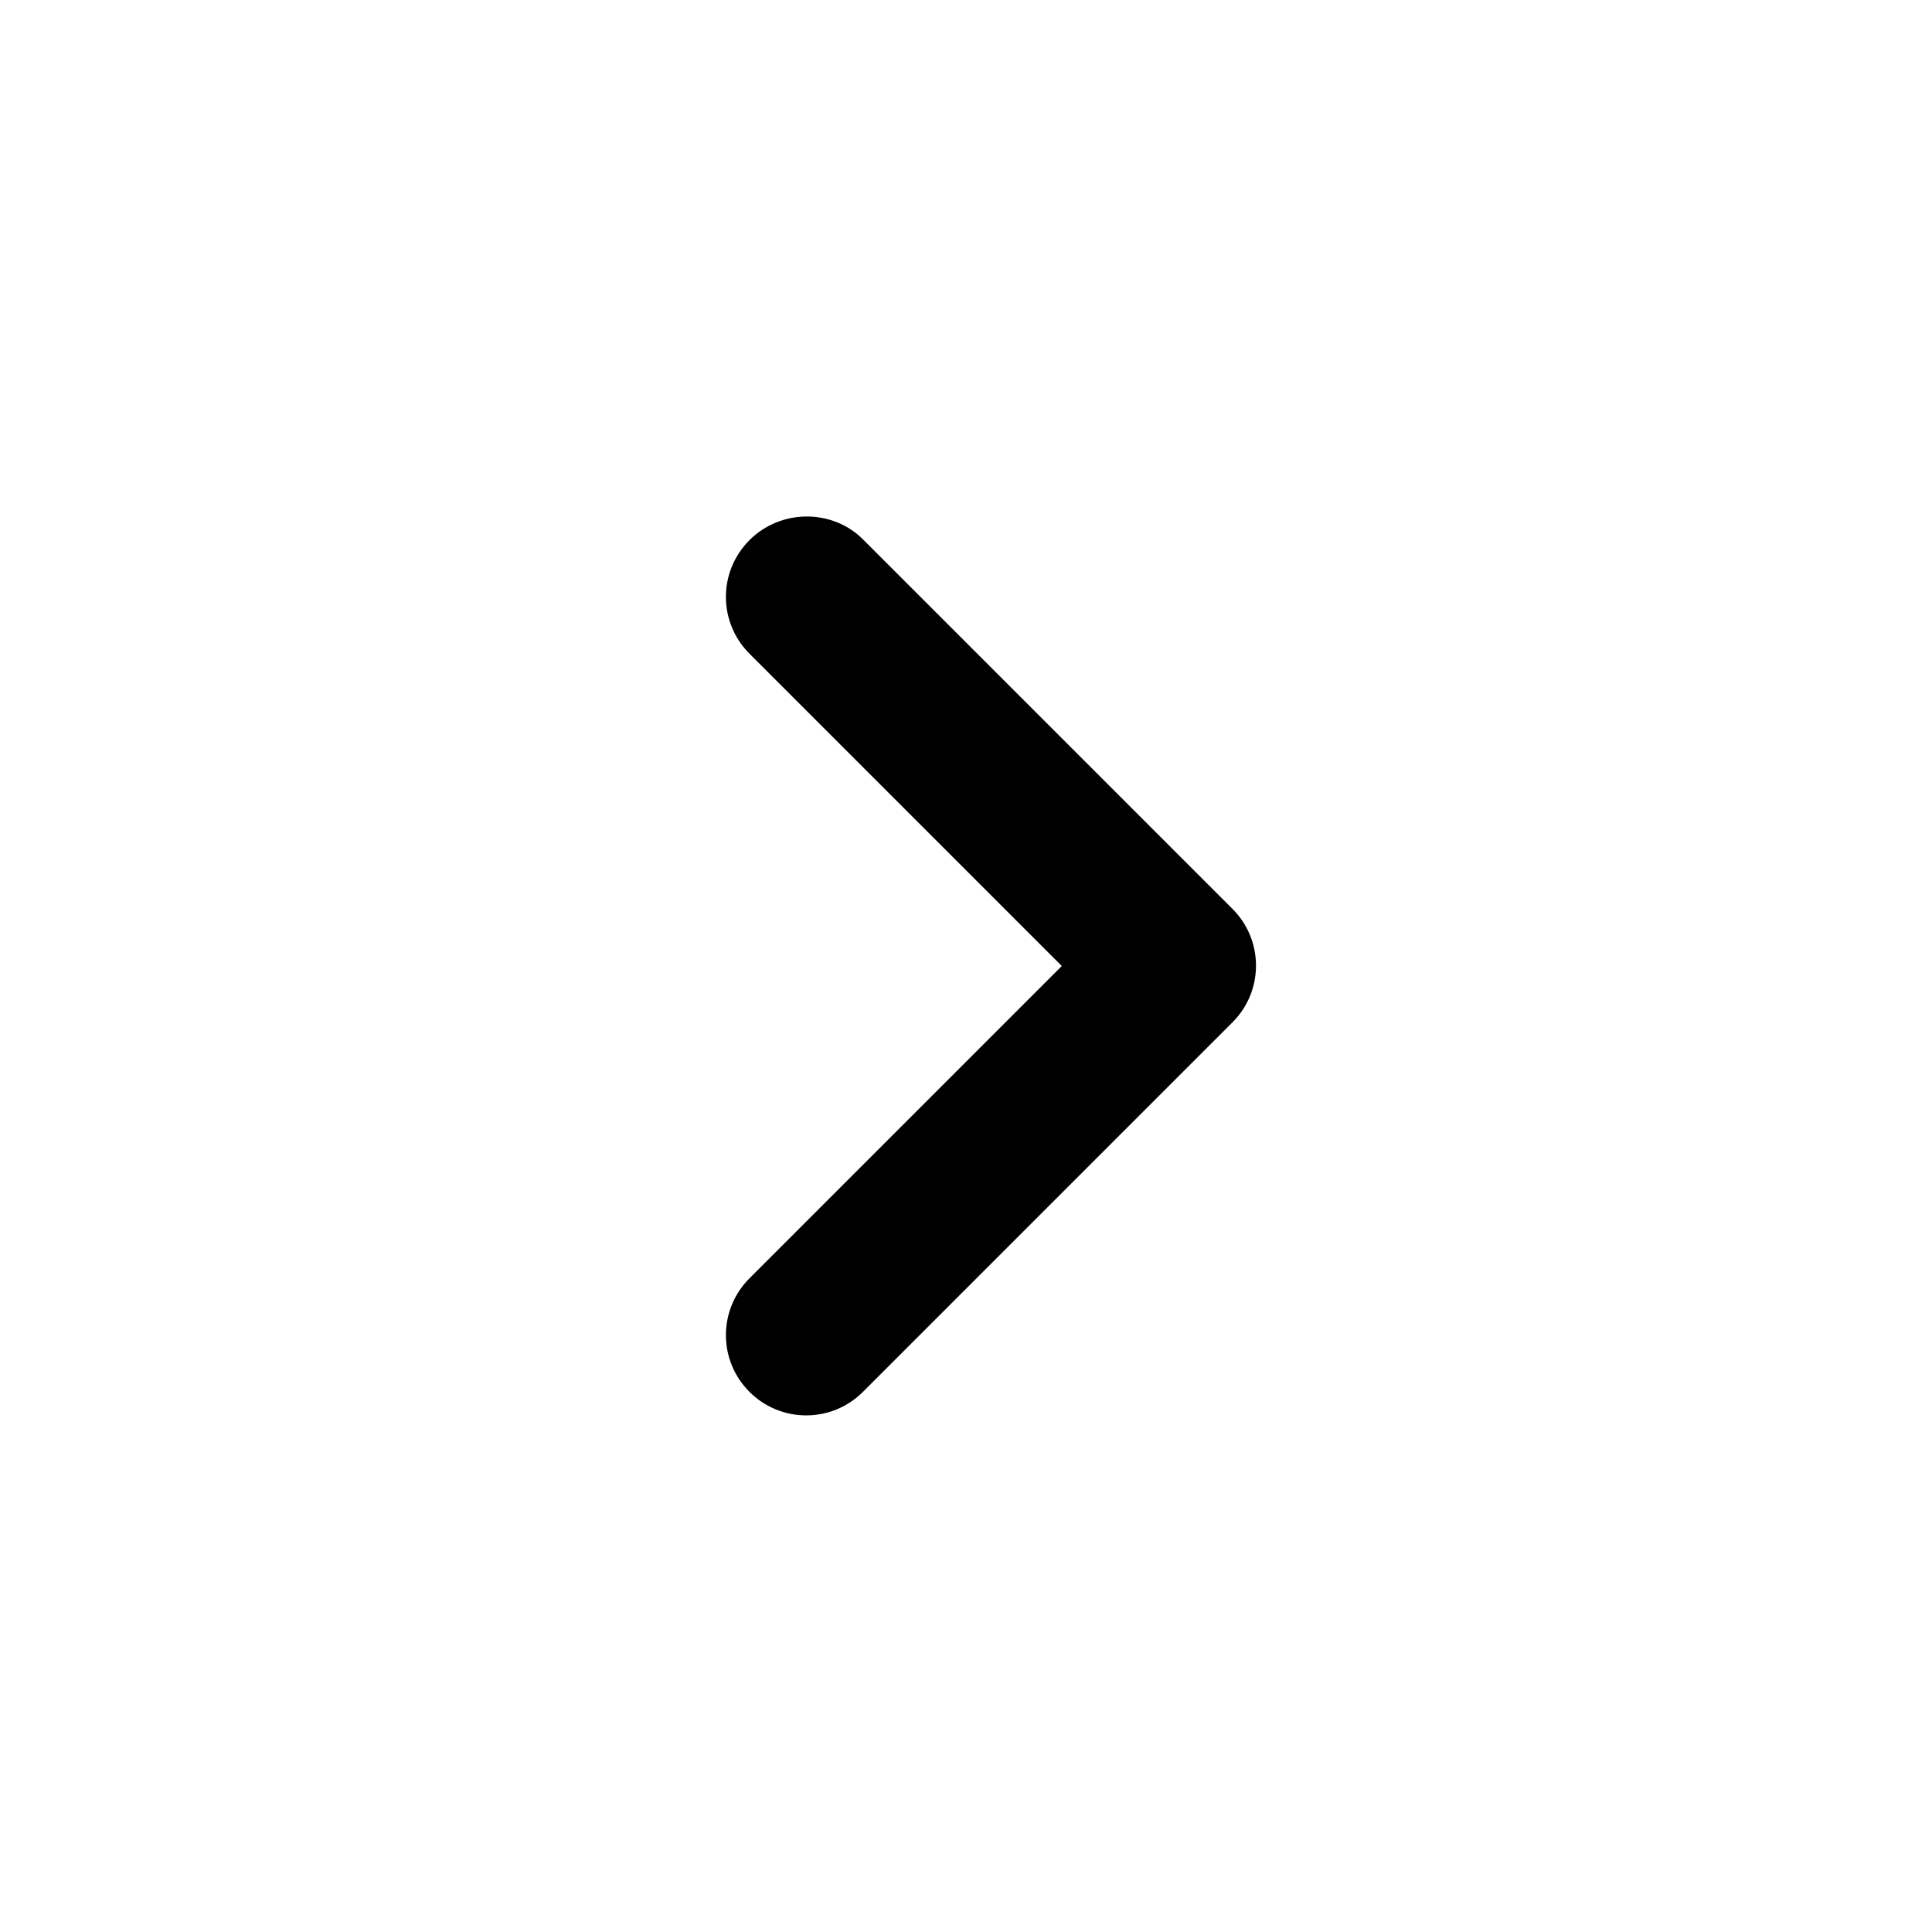
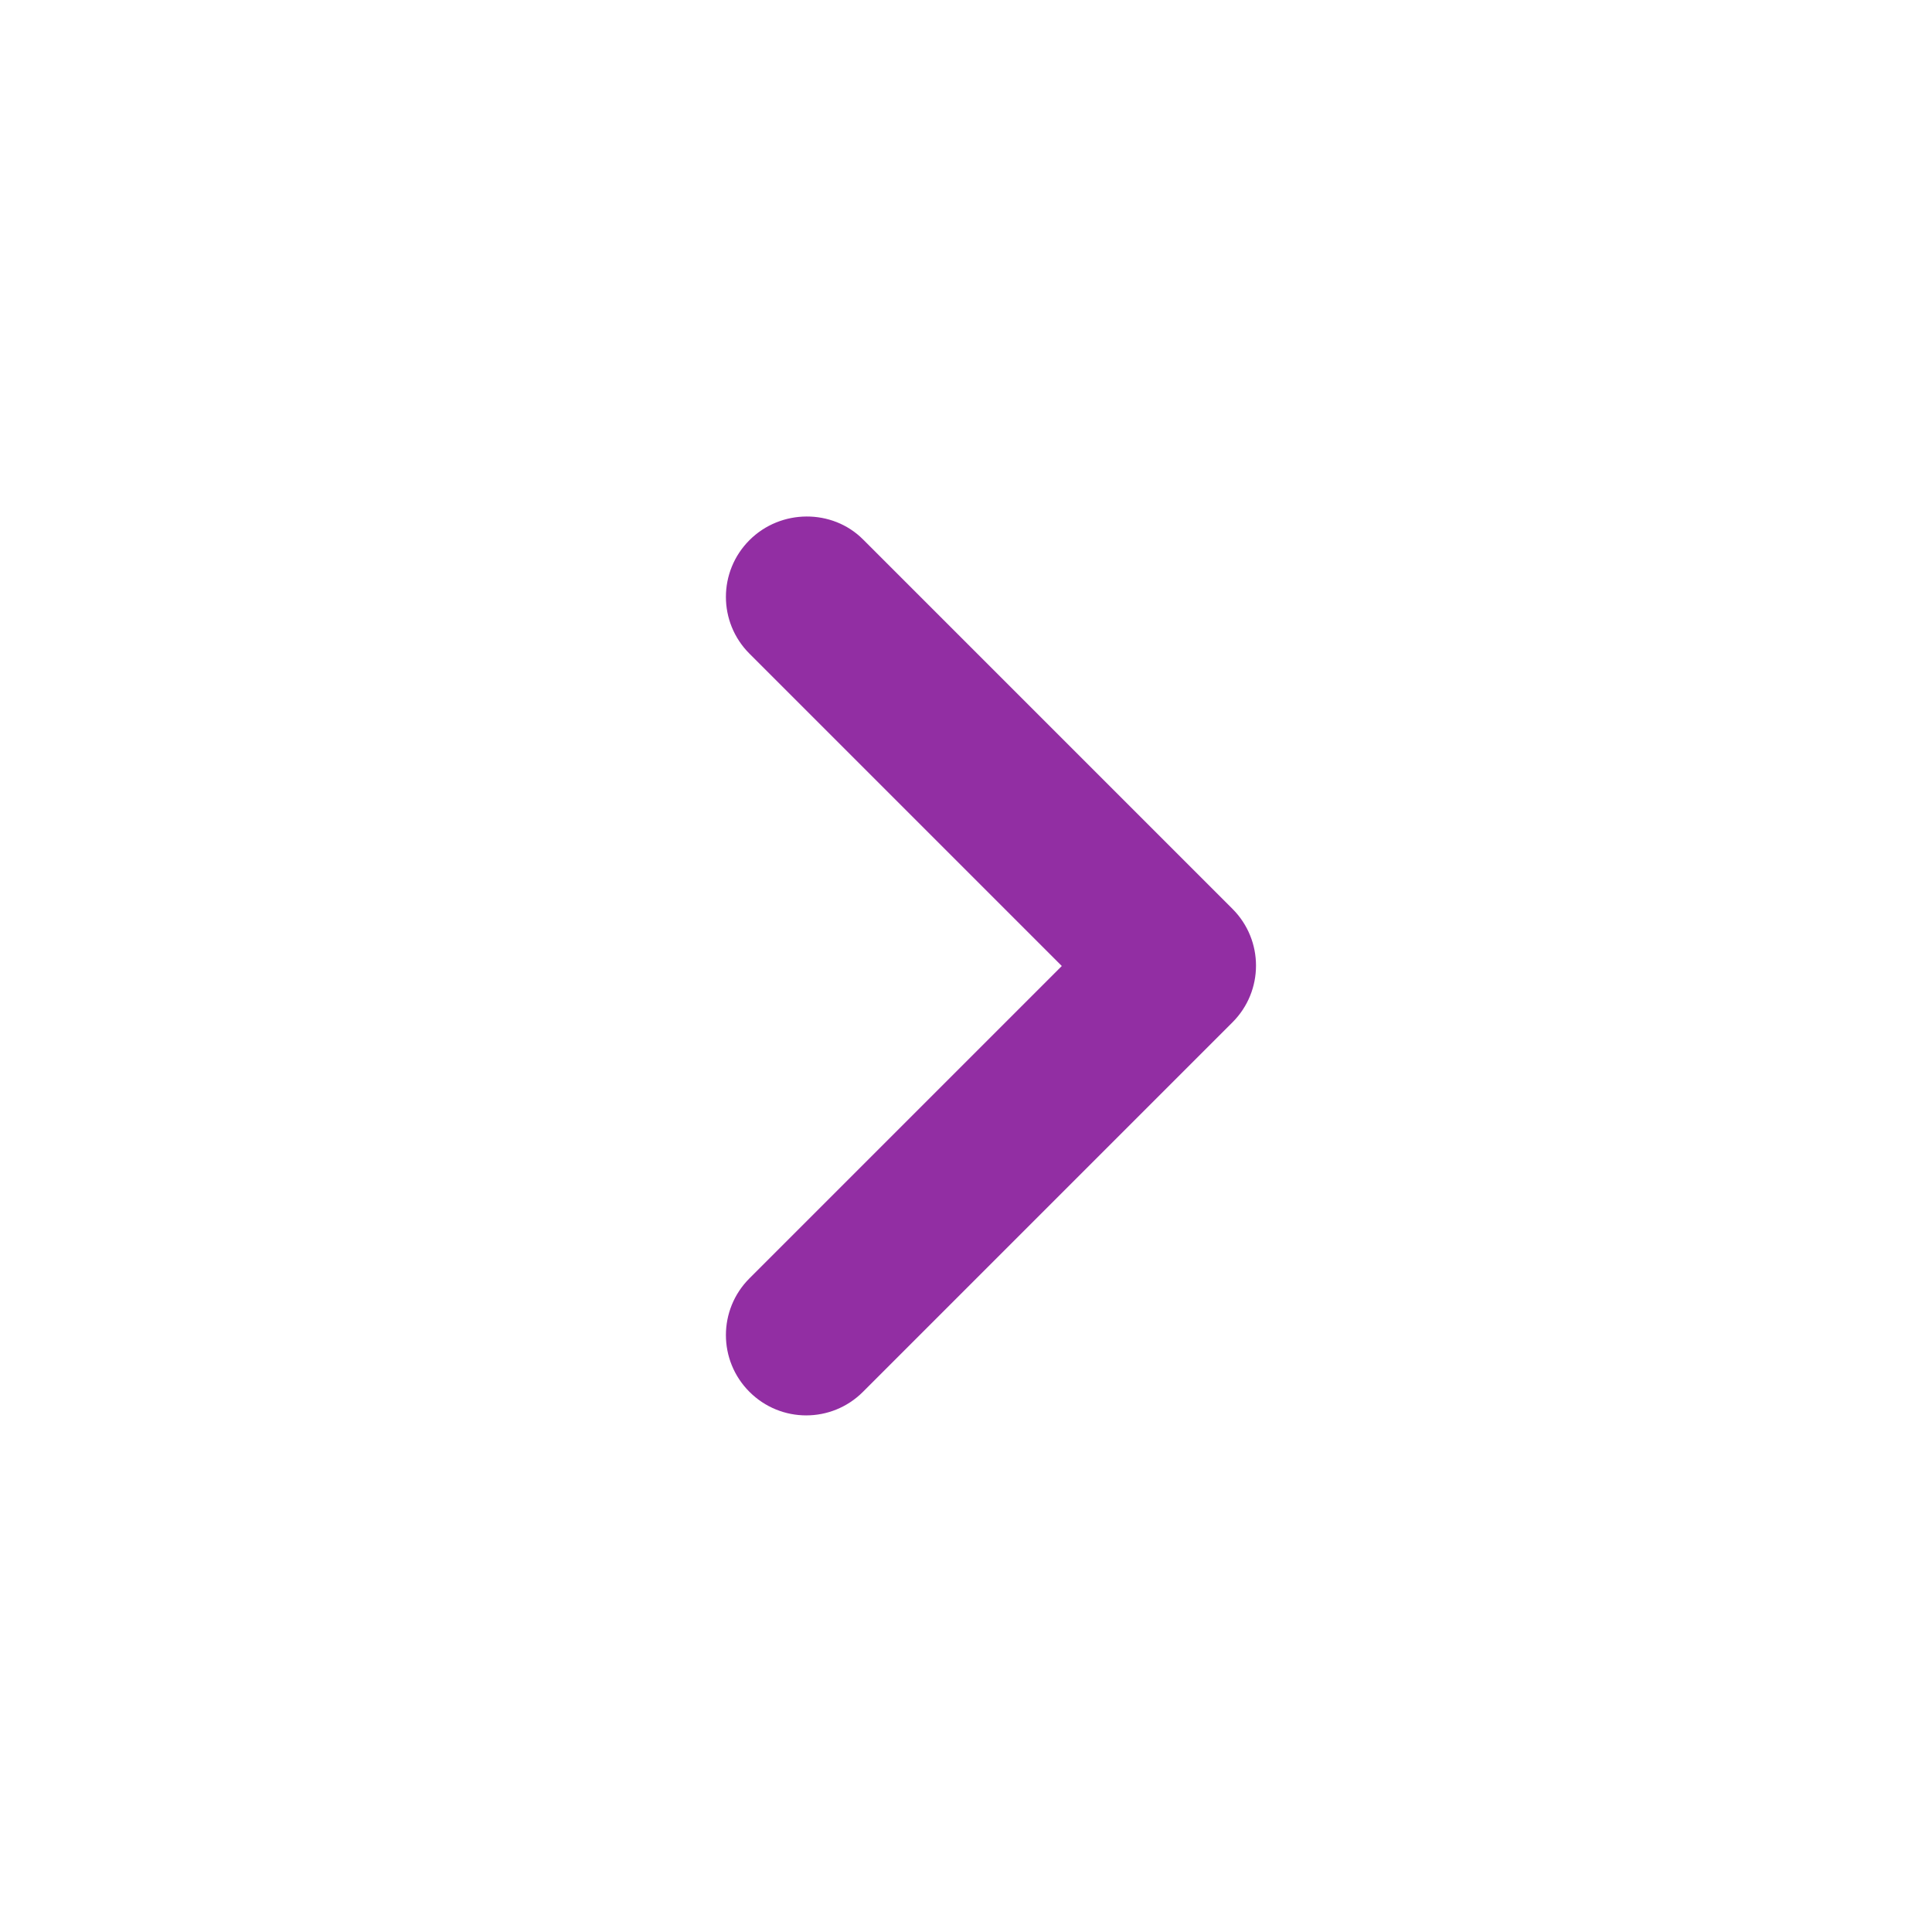
- <svg xmlns="http://www.w3.org/2000/svg" viewBox="0 0 24 24" fill="black" width="36px" height="36px">
+ <svg xmlns="http://www.w3.org/2000/svg" viewBox="0 0 24 24" fill="#922EA3" width="36px" height="36px">
  <path d="M0 0h24v24H0V0z" fill="none" />
  <path d="M9.31 6.71c-.39.39-.39 1.02 0 1.41L13.19 12l-3.88 3.88c-.39.39-.39 1.02 0 1.41.39.39 1.02.39 1.41 0l4.59-4.59c.39-.39.39-1.02 0-1.41L10.72 6.7c-.38-.38-1.02-.38-1.41.01z" />
</svg>
